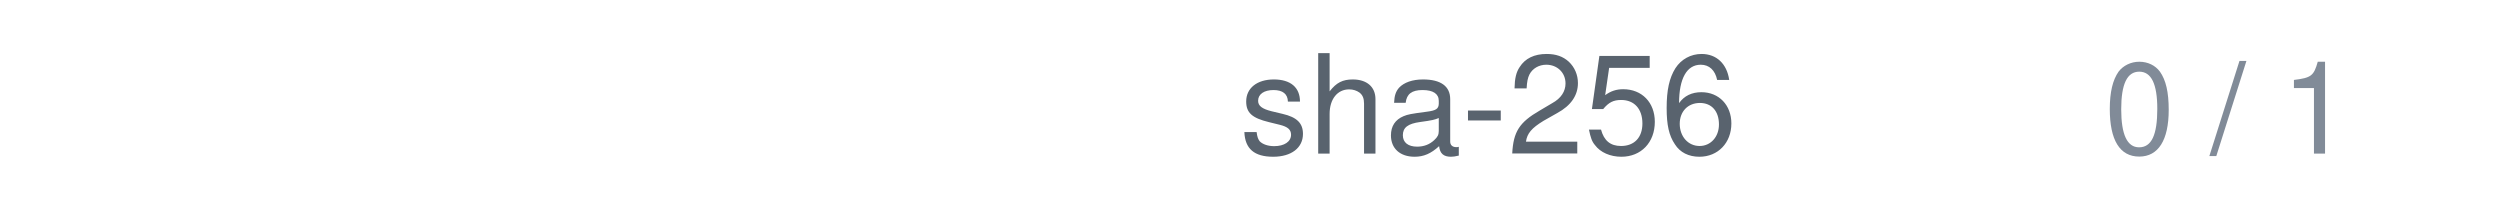
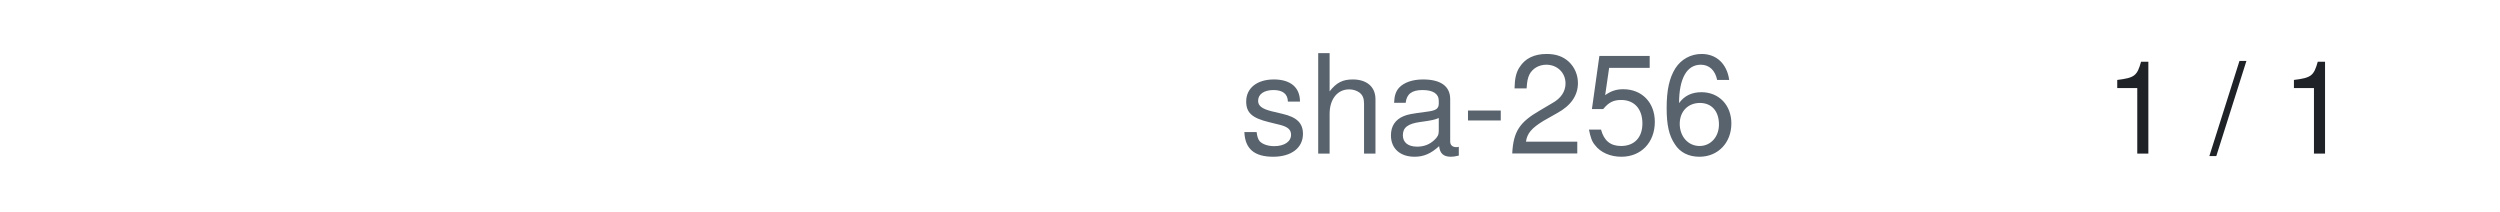
<svg xmlns="http://www.w3.org/2000/svg" width="236" height="20" viewBox="0 0 236 20">
  <text x="164" y="14.5" text-anchor="end" font-family="system-ui,-apple-system,'Segoe UI',Helvetica,Arial,sans-serif" font-size="13" fill="#59636e">sha-256</text>
-   <text x="222" y="14.5" text-anchor="end" font-family="system-ui,-apple-system,'Segoe UI',Helvetica,Arial,sans-serif" font-size="12" style="font-variant-numeric:tabular-nums" fill="#818b98">0 / 1</text>
+   <text x="222" y="14.5" text-anchor="end" font-family="system-ui,-apple-system,'Segoe UI',Helvetica,Arial,sans-serif" font-size="12" style="font-variant-numeric:tabular-nums" fill="#1f2328">1 / 1</text>
</svg>
